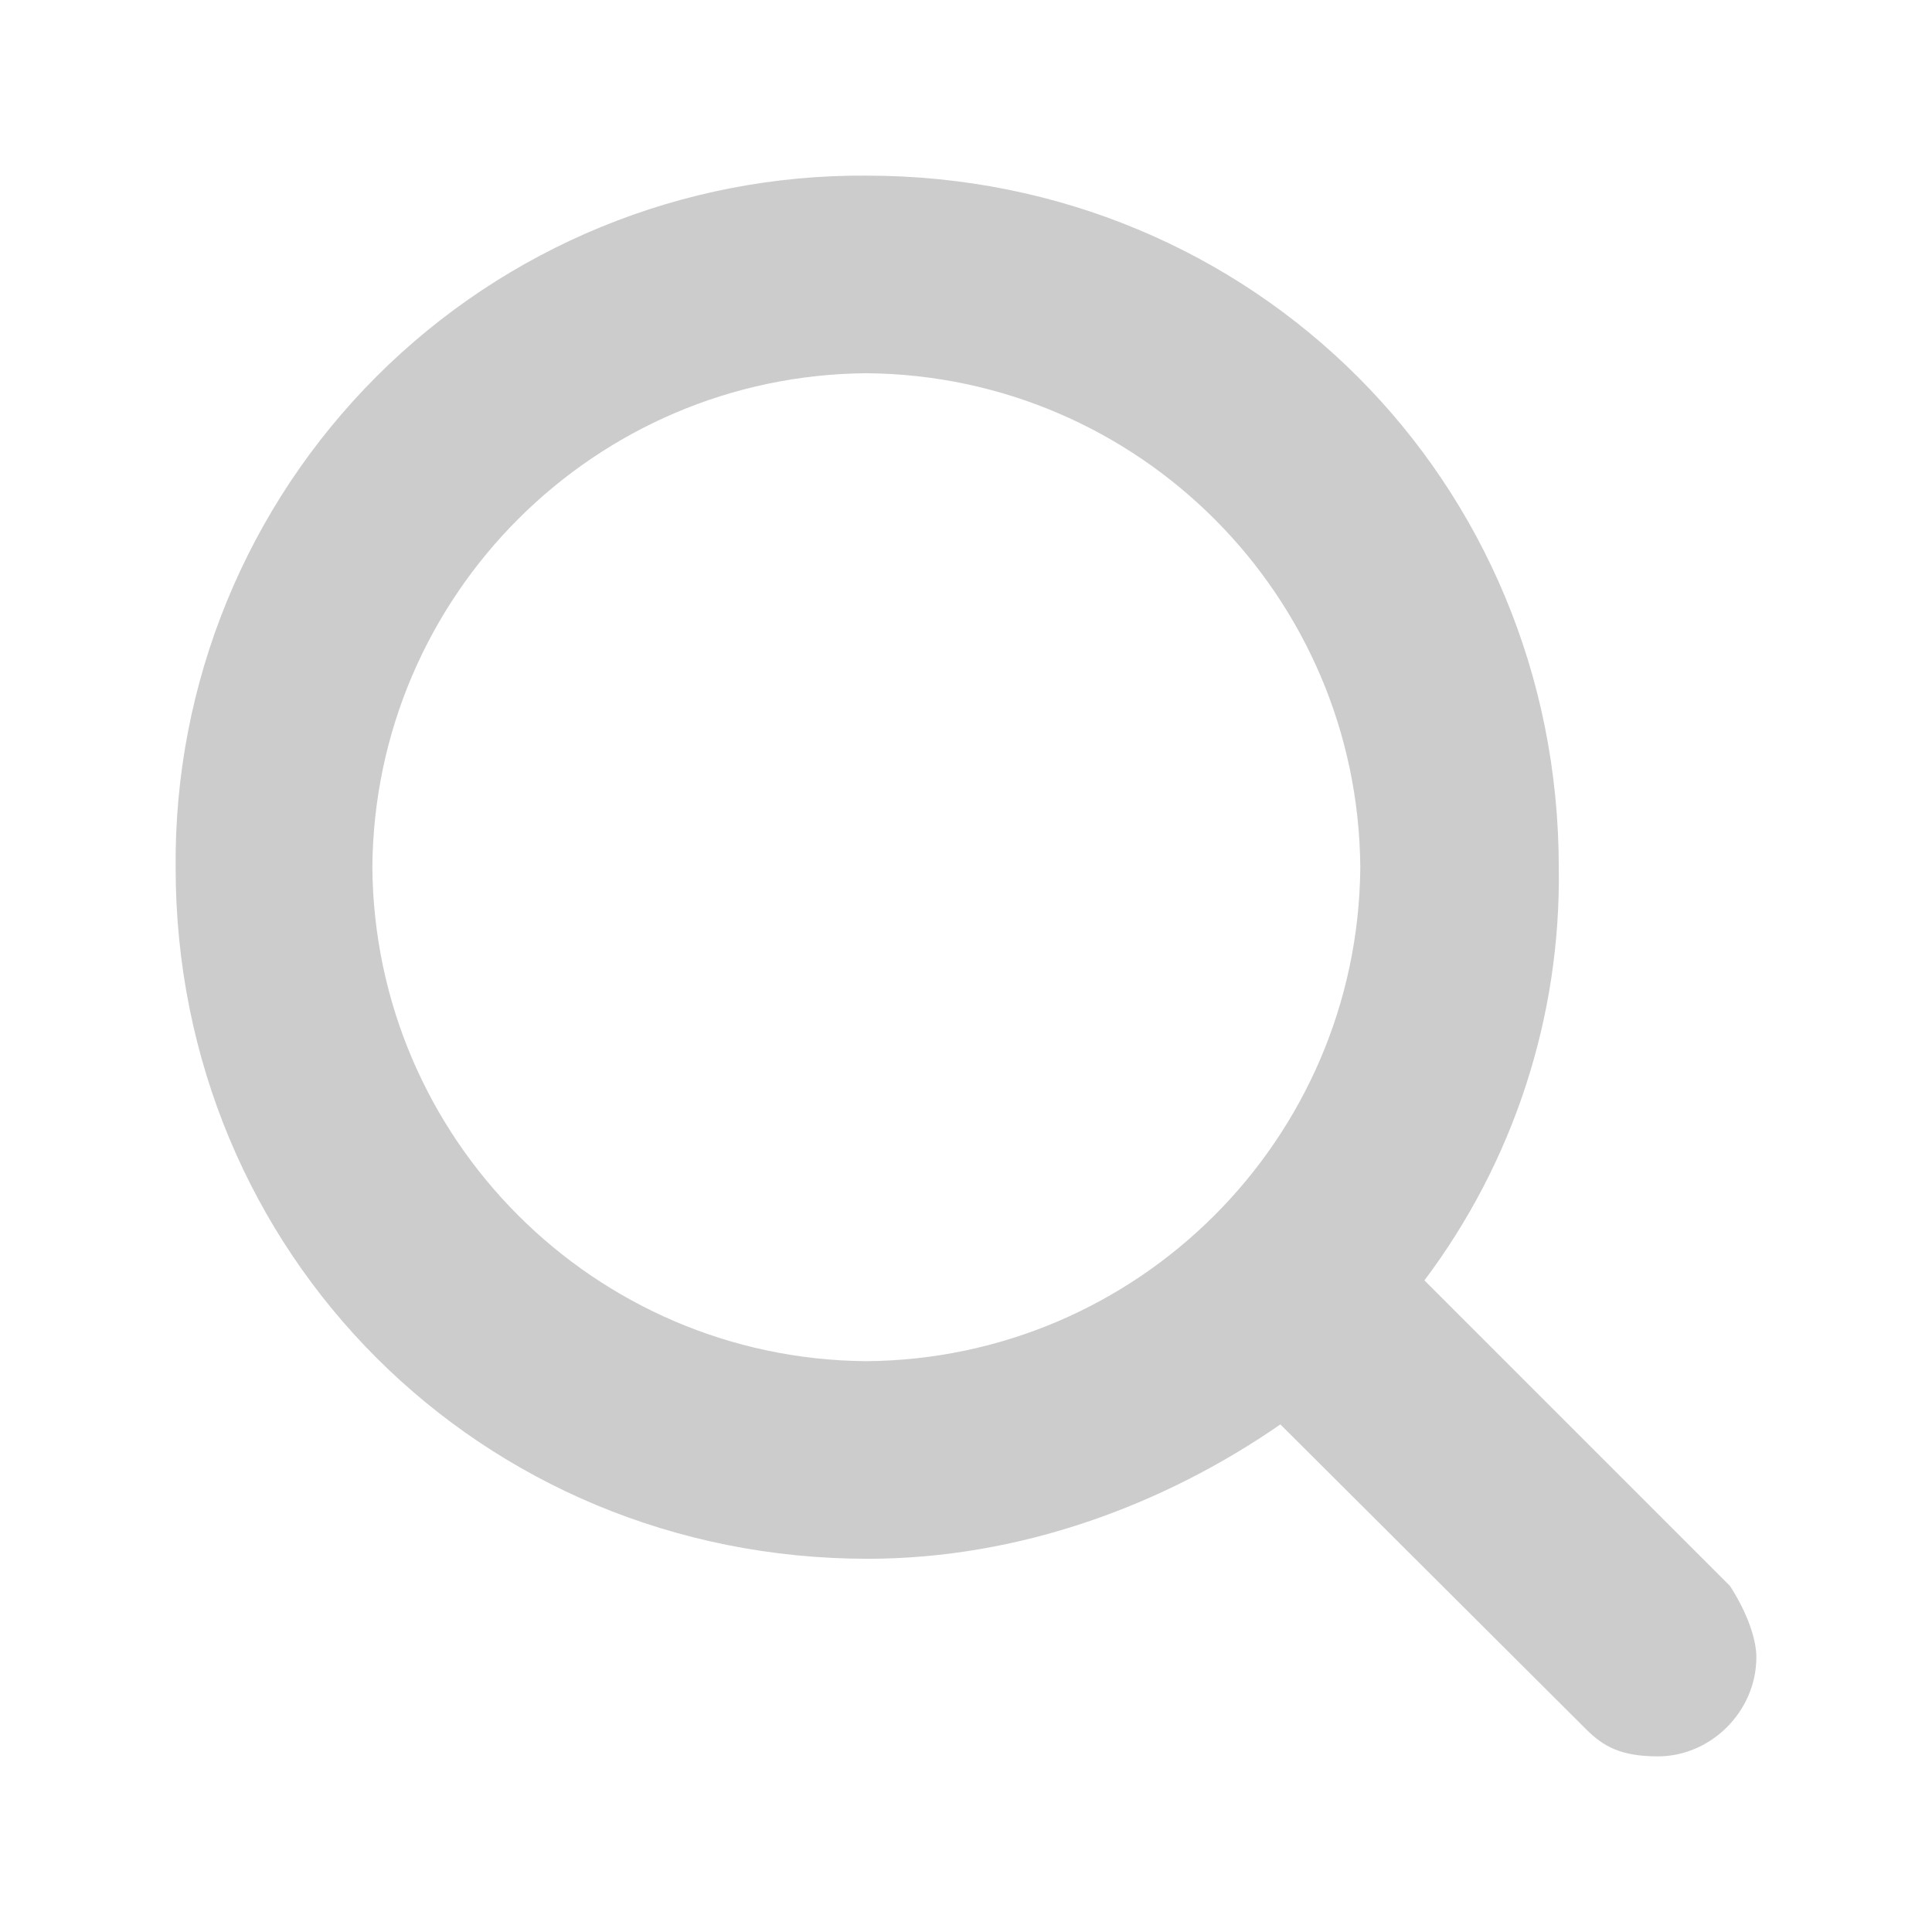
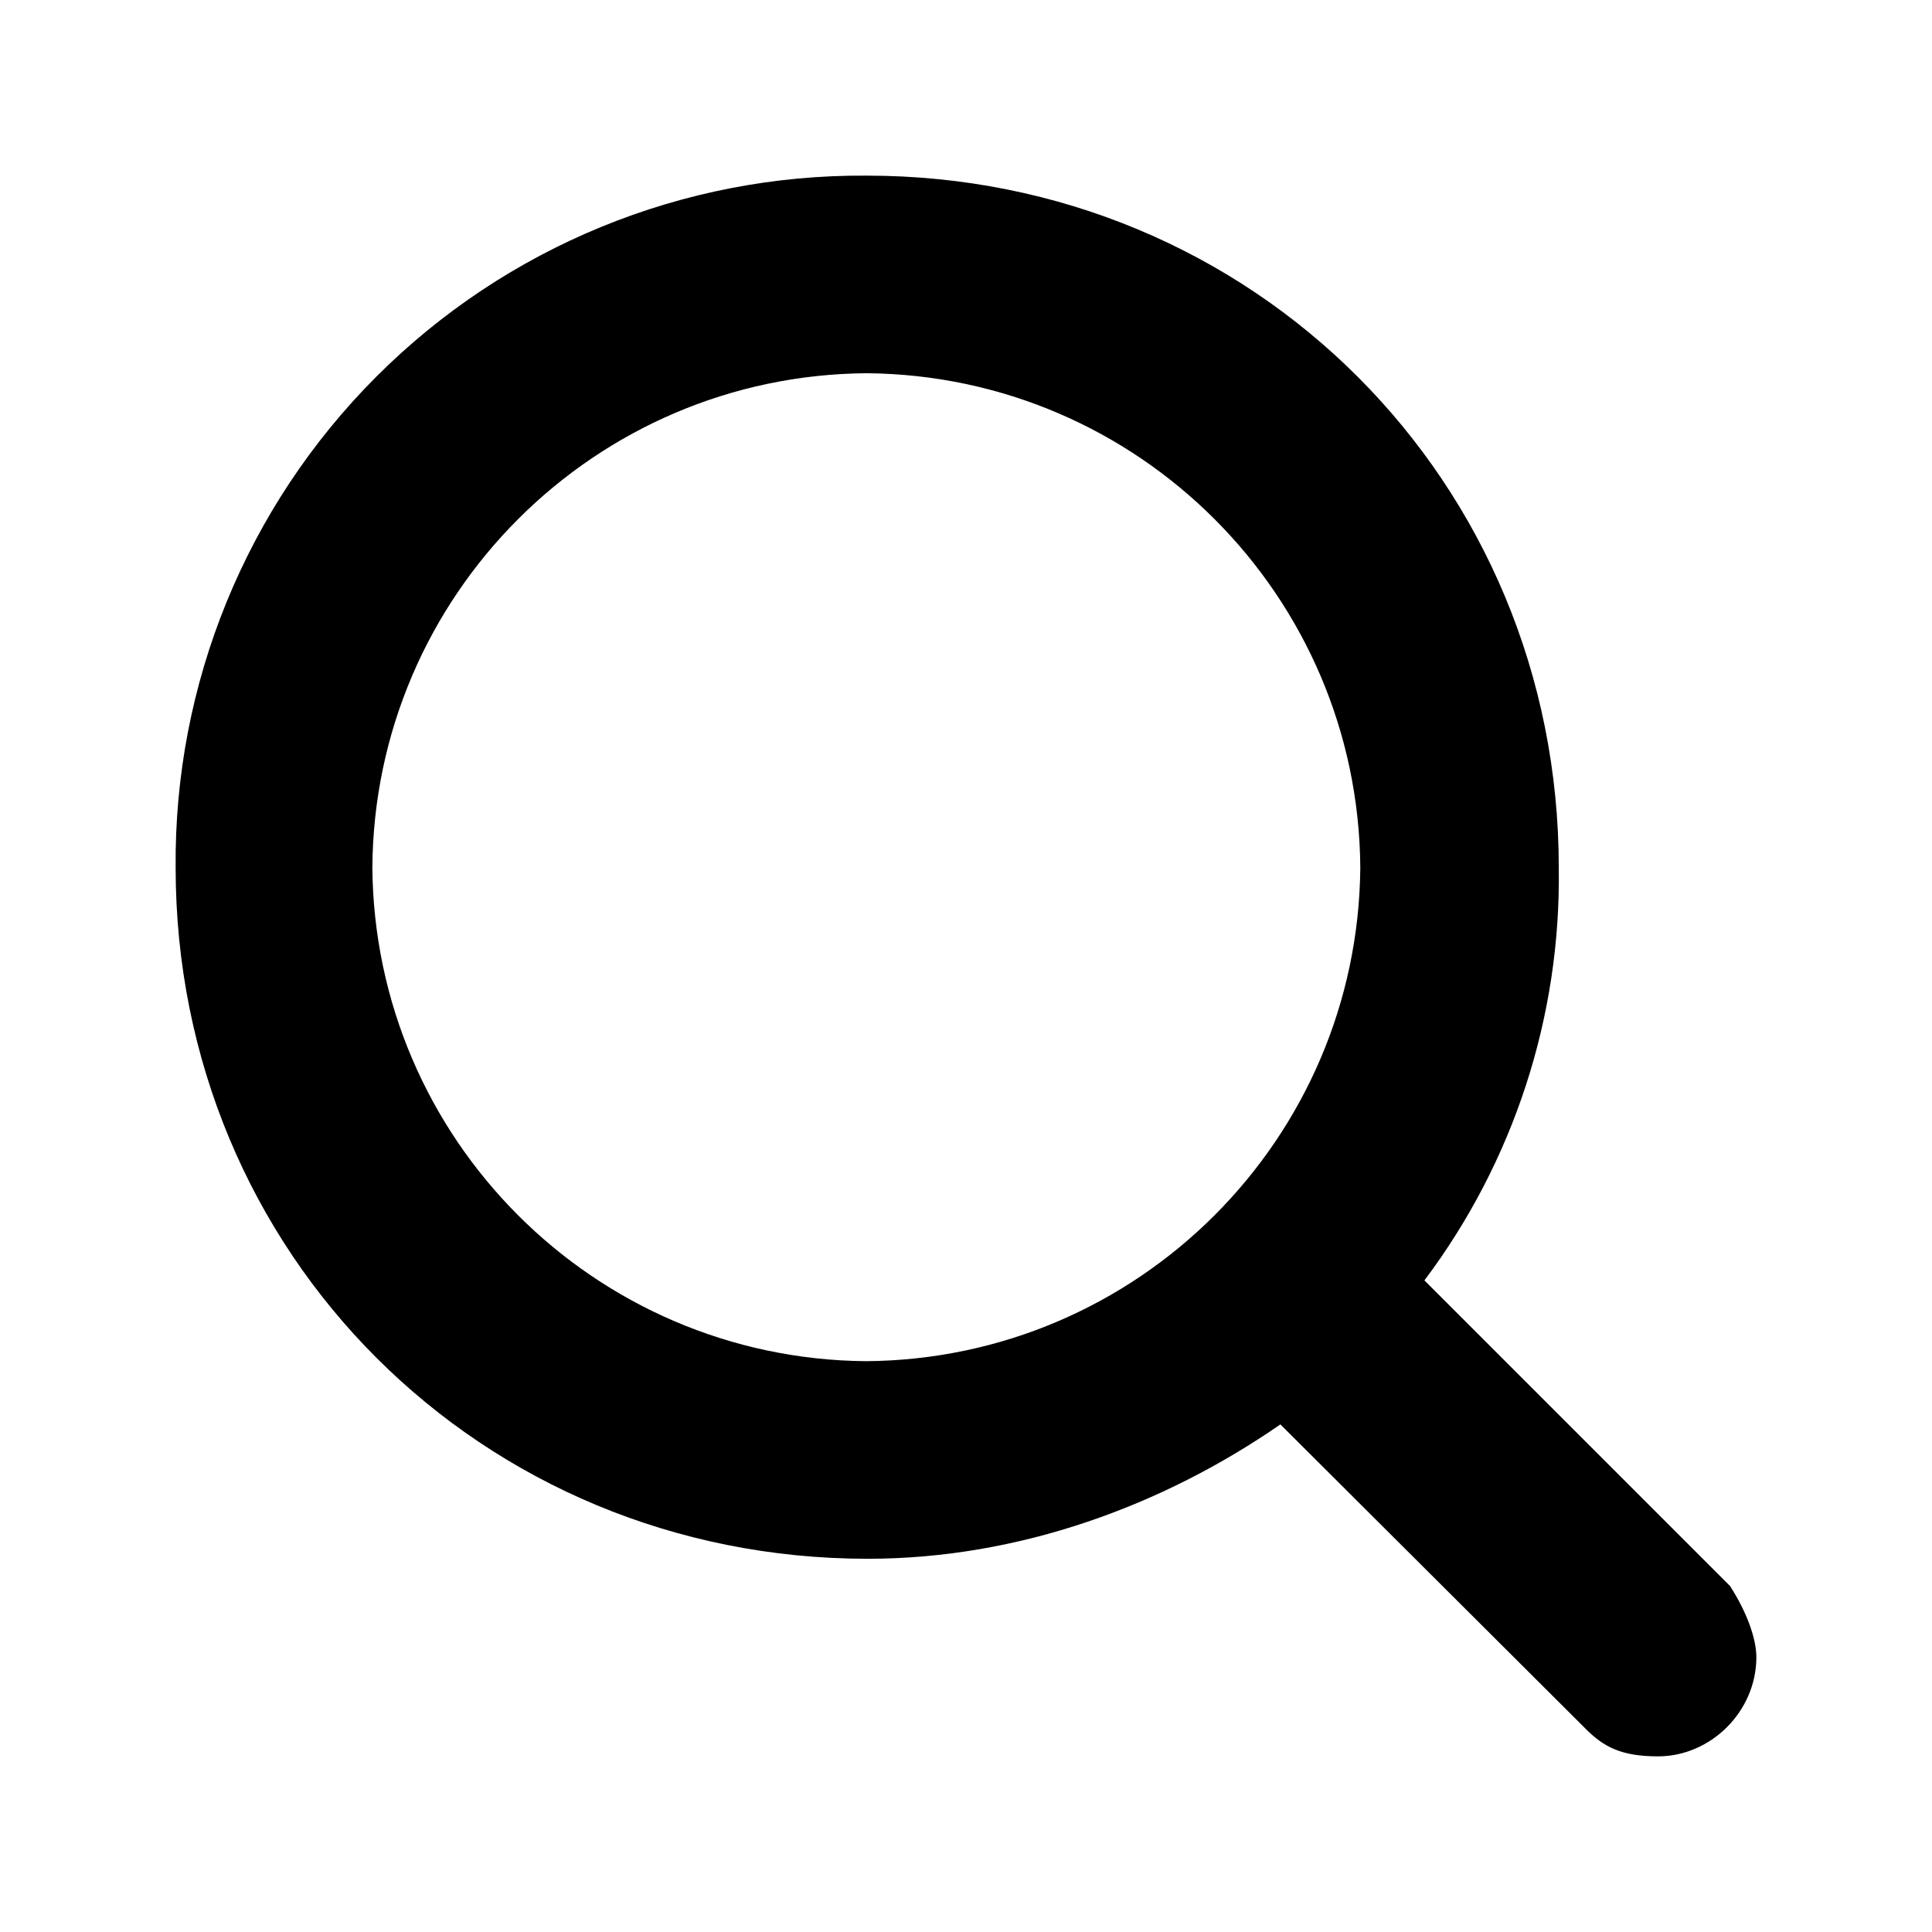
<svg xmlns="http://www.w3.org/2000/svg" viewBox="0 0 22 22">
-   <path fill="#000" d="m19.7 18.06-3.48-3.48a7.63 7.63 0 0 0 1.53-4.7c0-4.4-3.48-7.88-7.88-7.88A7.81 7.81 0 0 0 2 9.88c0 4.4 3.48 7.87 7.88 7.87 1.73 0 3.37-.61 4.7-1.53l3.48 3.47c.2.2.4.31.82.31.6 0 1.12-.51 1.12-1.13 0-.2-.1-.5-.3-.81ZM4.24 9.88a5.67 5.67 0 0 1 5.63-5.63 5.67 5.67 0 0 1 5.62 5.63 5.67 5.67 0 0 1-5.63 5.62 5.67 5.67 0 0 1-5.62-5.63Z" opacity=".2" />
+   <path d="m19.7 18.06-3.48-3.48a7.63 7.63 0 0 0 1.53-4.7c0-4.4-3.48-7.88-7.88-7.88A7.81 7.81 0 0 0 2 9.88c0 4.4 3.48 7.87 7.88 7.87 1.73 0 3.37-.61 4.7-1.53l3.48 3.47c.2.2.4.31.82.31.6 0 1.12-.51 1.12-1.13 0-.2-.1-.5-.3-.81ZM4.24 9.88a5.67 5.67 0 0 1 5.63-5.63 5.67 5.67 0 0 1 5.62 5.63 5.67 5.67 0 0 1-5.63 5.62 5.67 5.67 0 0 1-5.62-5.63Z" />
</svg>
